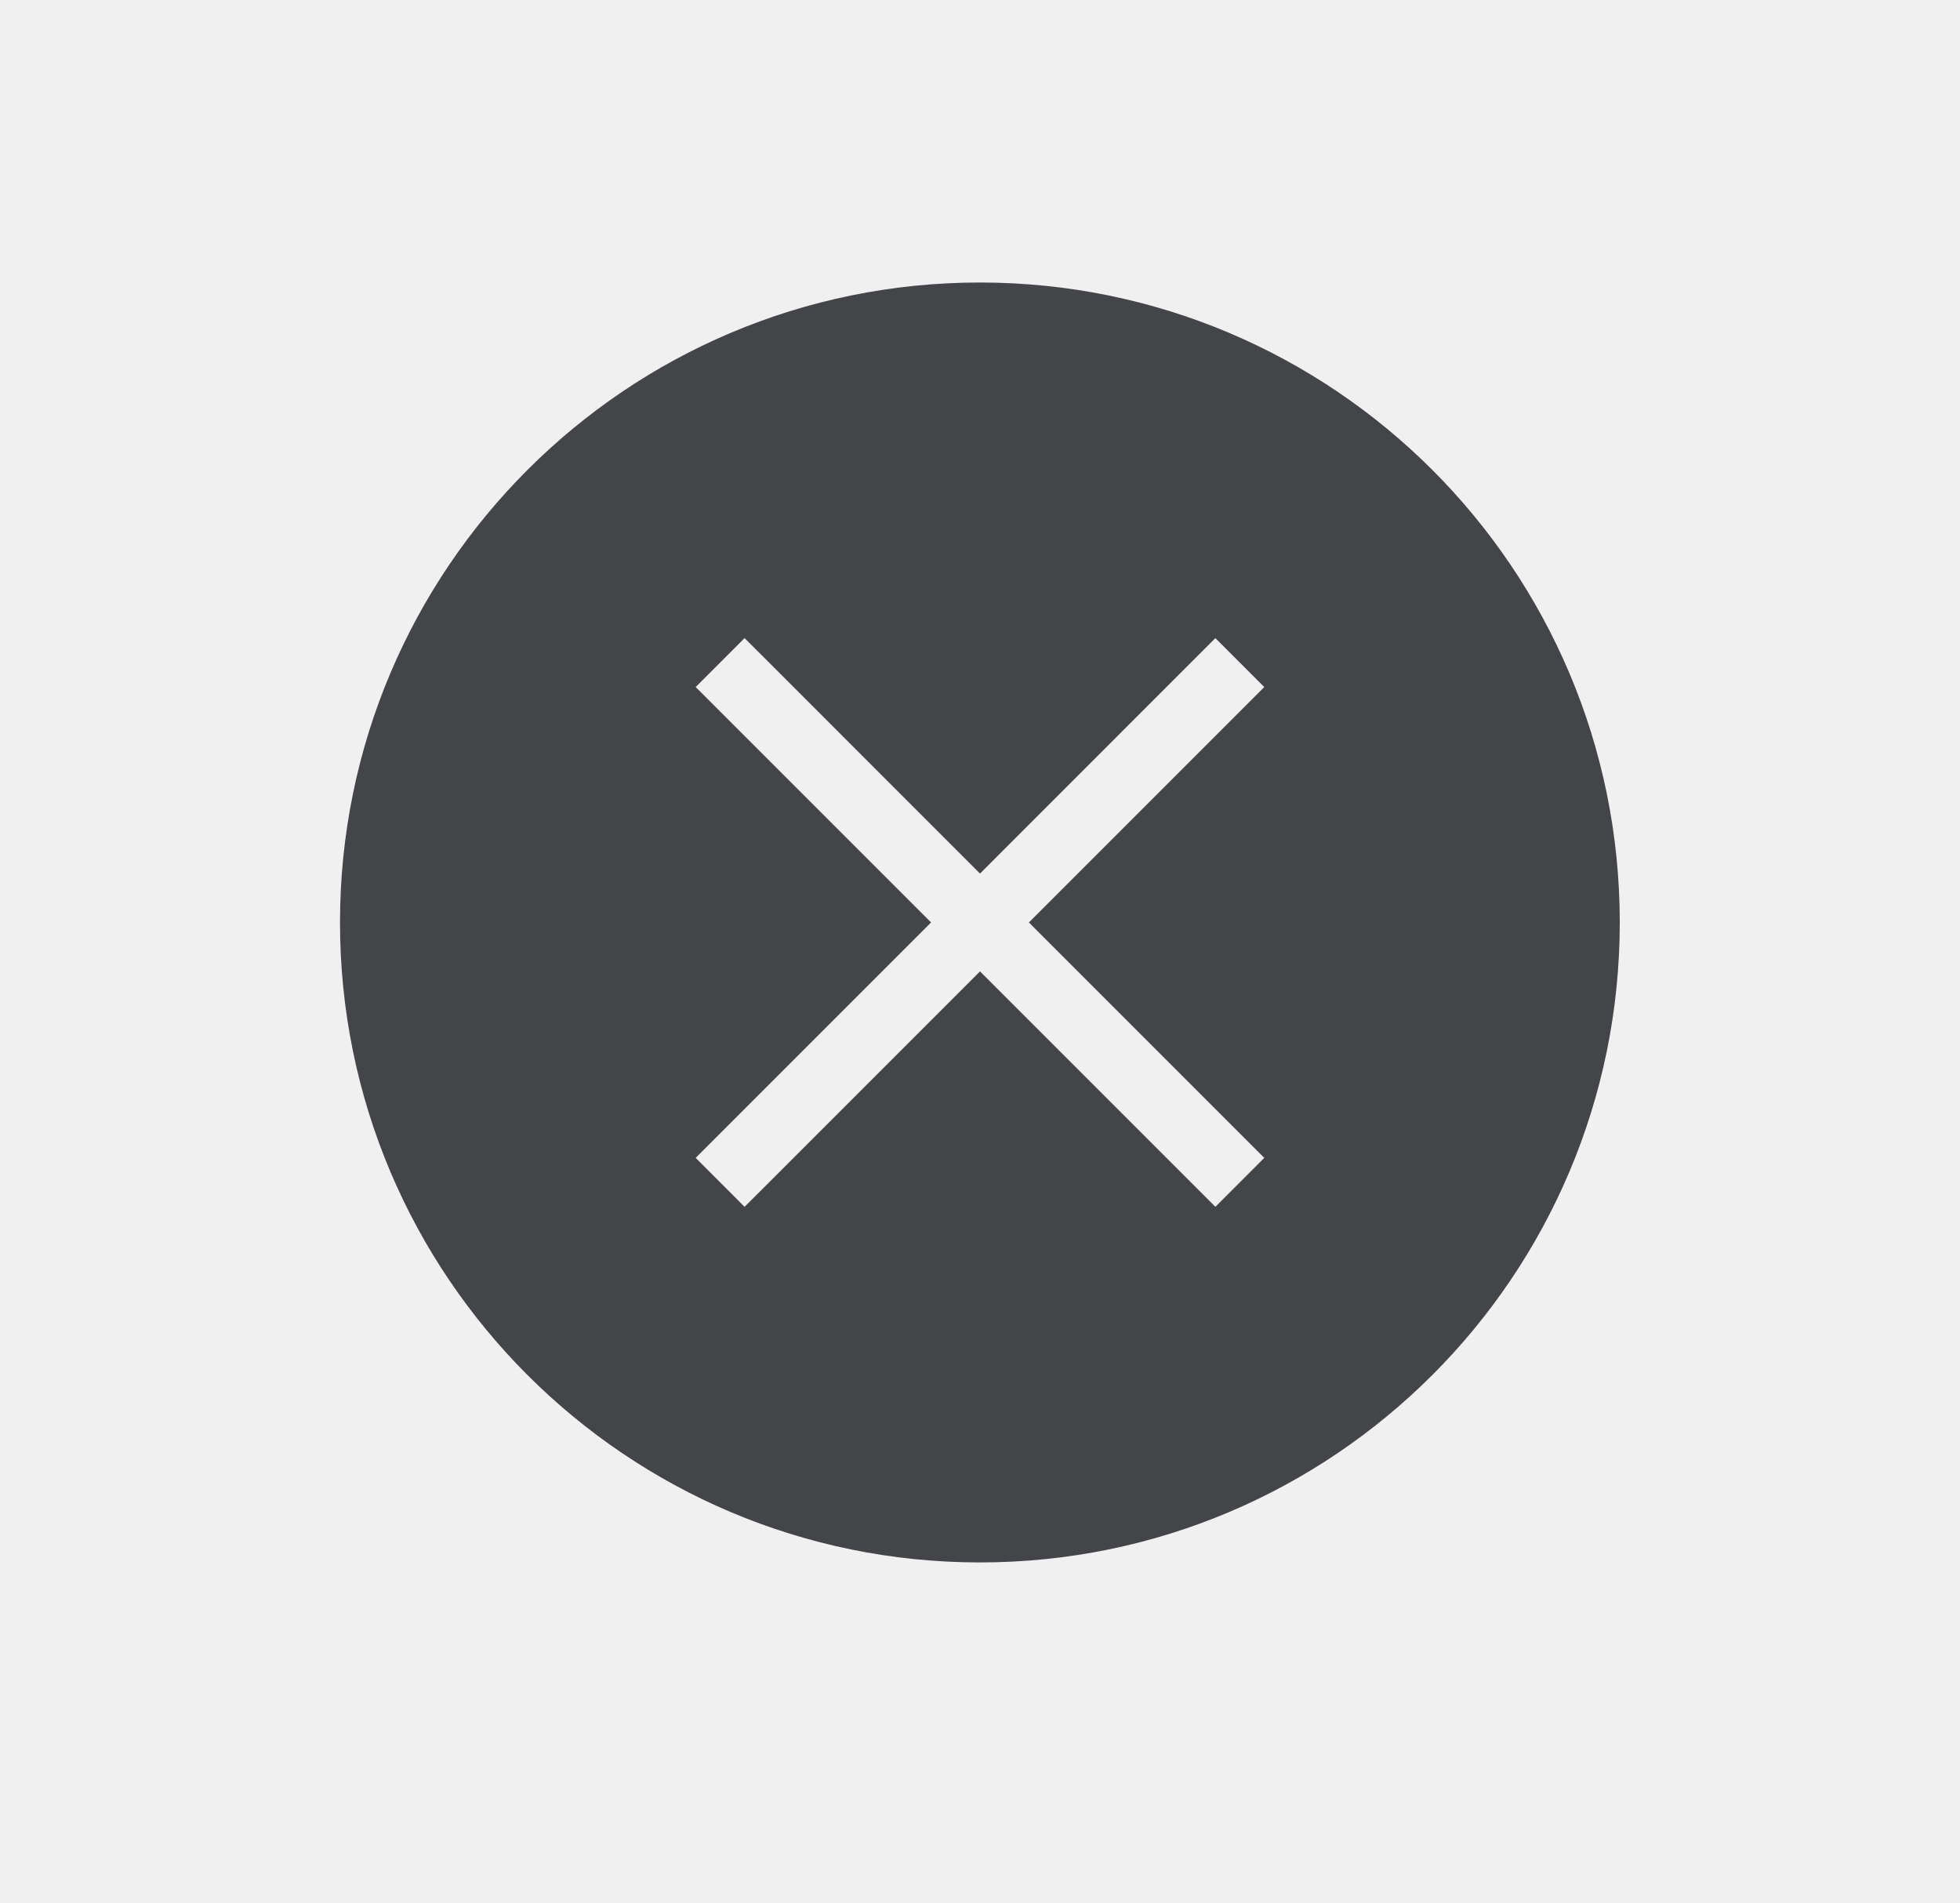
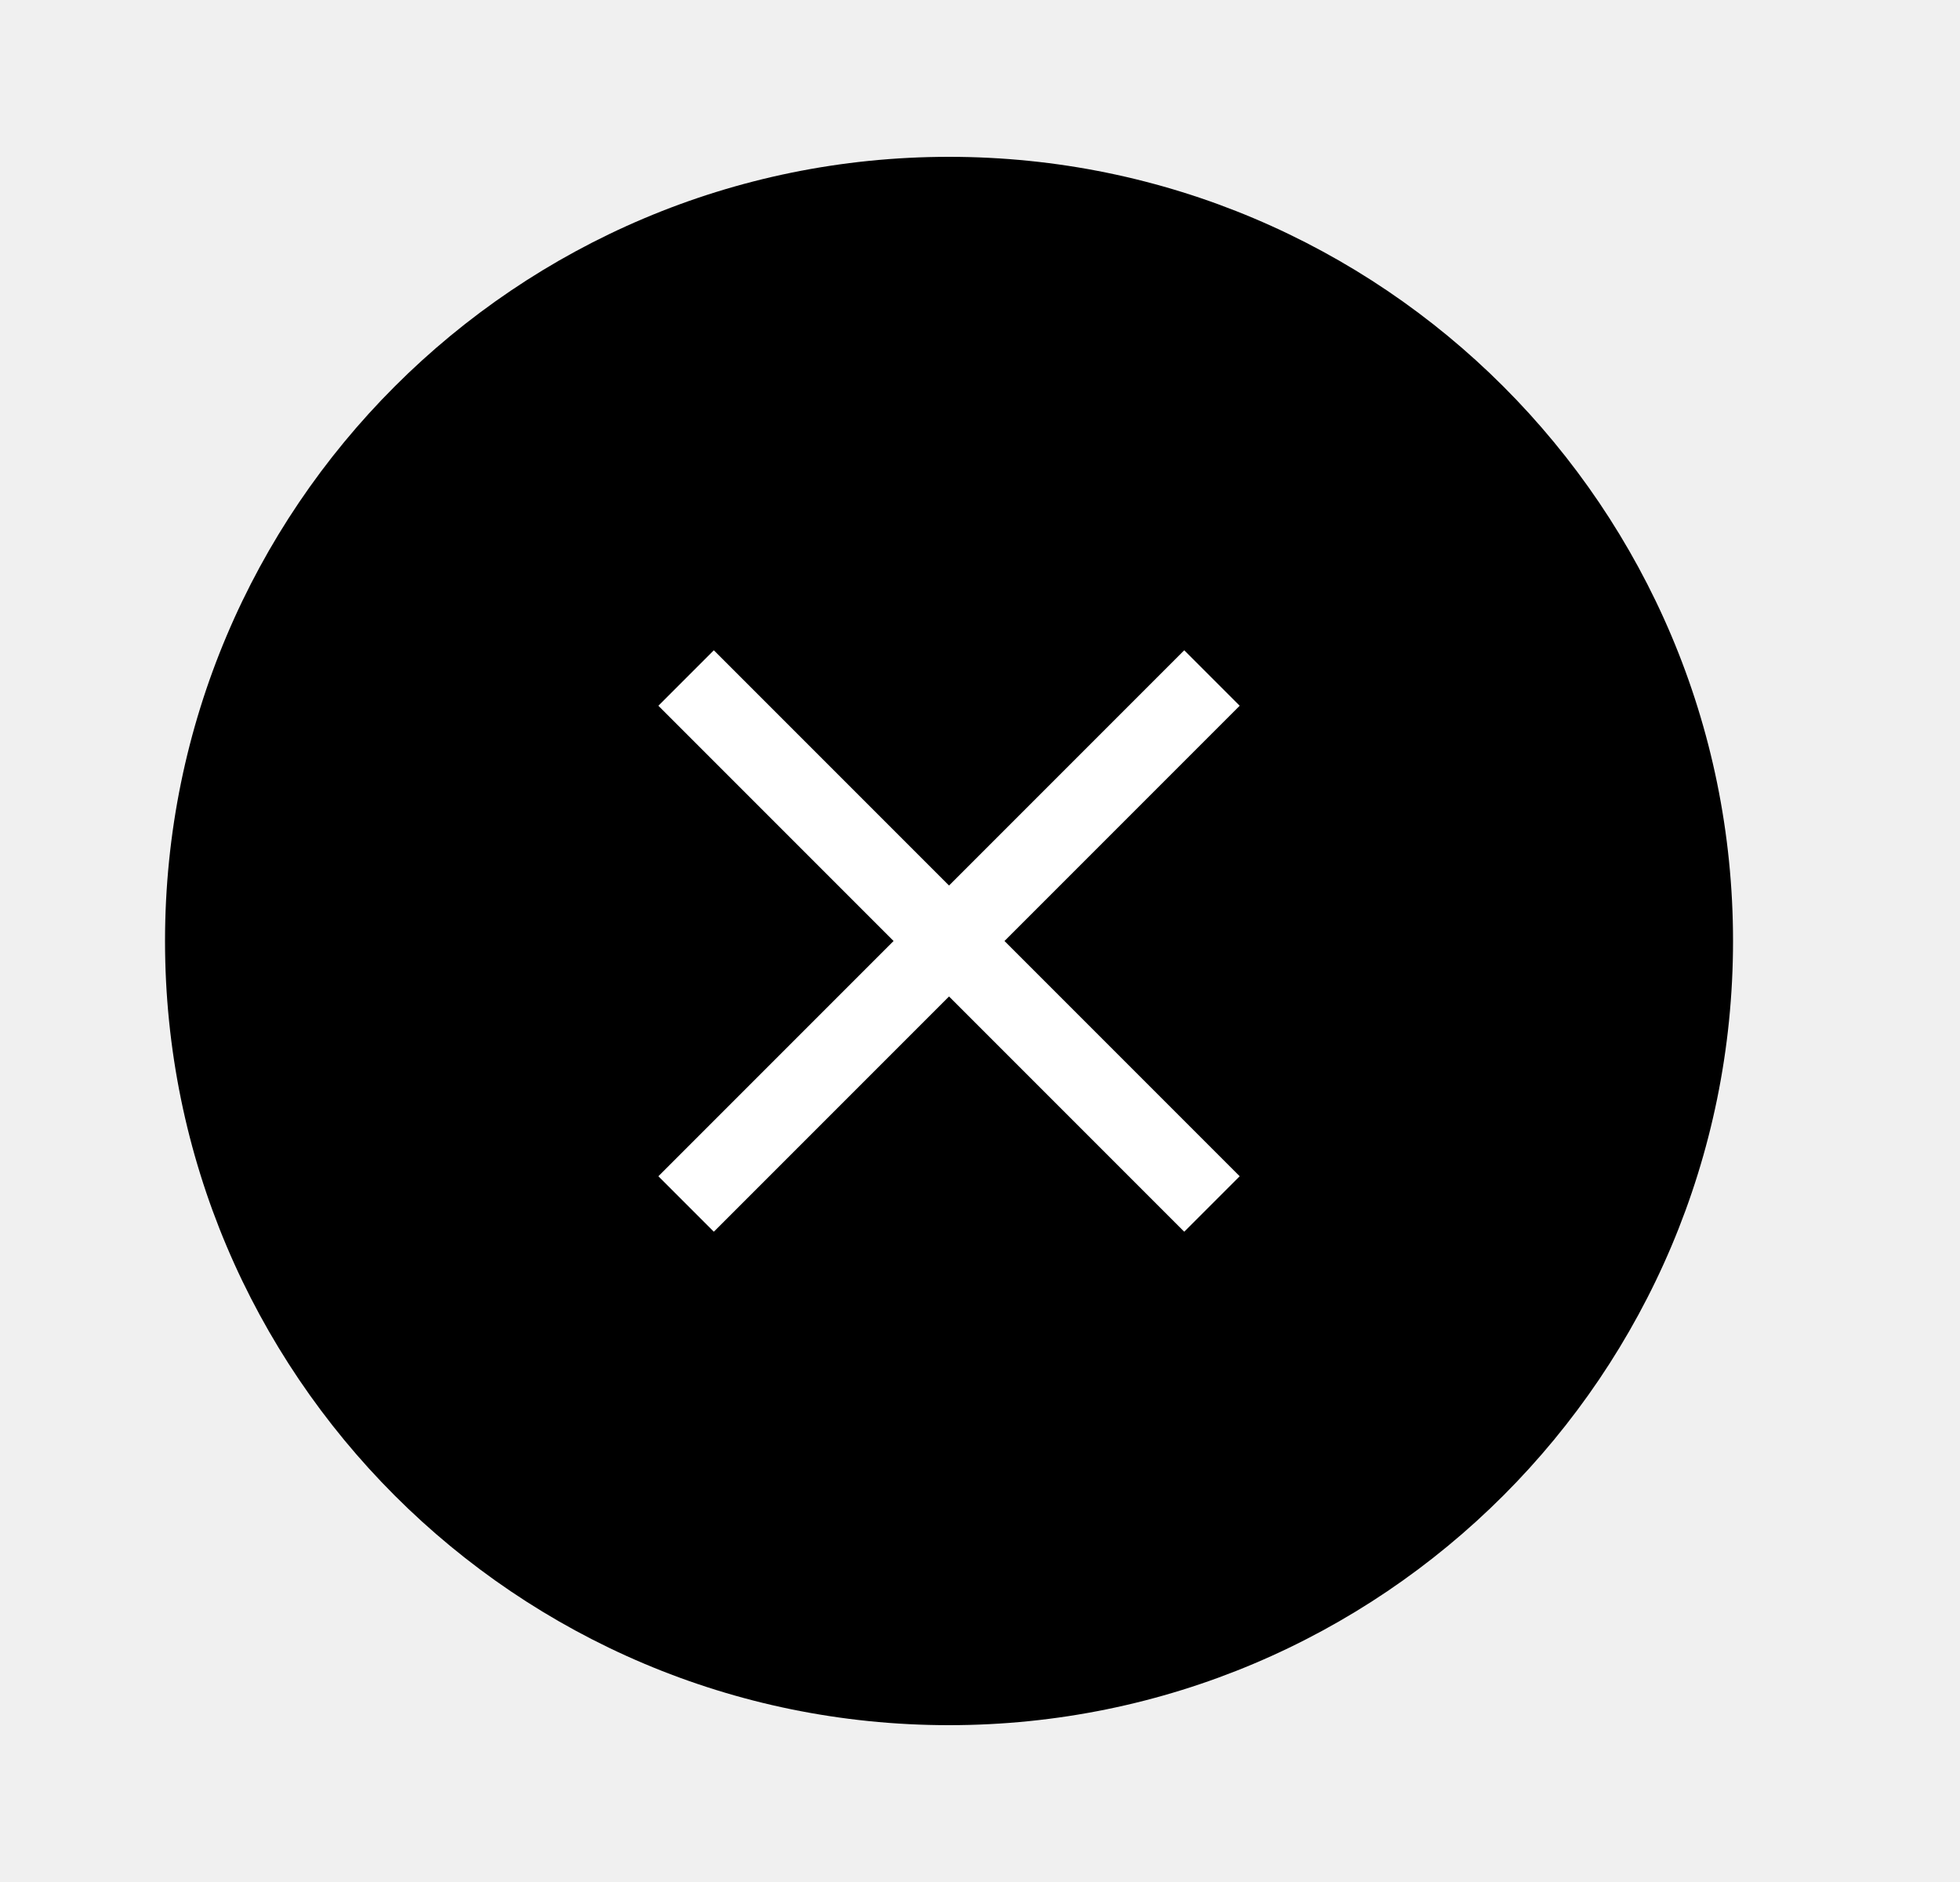
- <svg xmlns="http://www.w3.org/2000/svg" width="34" height="33" viewBox="0 0 34 33" fill="none">
-   <mask id="mask0_1676_64760" style="mask-type:alpha" maskUnits="userSpaceOnUse" x="3" y="2" width="28" height="28">
-     <path fill-rule="evenodd" clip-rule="evenodd" d="M5.898 16C5.898 9.87 10.868 4.9 16.998 4.9C23.129 4.9 28.098 9.87 28.098 16C28.098 22.13 23.129 27.1 16.998 27.1C10.868 27.1 5.898 22.13 5.898 16ZM13.341 11.492L12.916 11.068L12.068 11.917L12.492 12.341L16.151 16L12.492 19.659L12.068 20.083L12.916 20.932L13.341 20.508L17 16.849L20.659 20.508L21.083 20.932L21.931 20.083L21.507 19.659L17.848 16L21.507 12.341L21.931 11.917L21.083 11.068L20.659 11.492L17 15.152L13.341 11.492Z" fill="black" />
-   </mask>
-   <g mask="url(#mask0_1676_64760)">
-     <rect x="3" y="2" width="28" height="28" fill="#2E2F33" fill-opacity="0.88" />
-   </g>
+ <svg xmlns="http://www.w3.org/2000/svg" width="25" height="24" viewBox="0 0 25 24" fill="none">
+   <ellipse cx="12.105" cy="12" rx="10" ry="10" fill="black" />
+   <path d="M9.105 9L15.105 15M9.105 15L15.105 9" stroke="white" stroke-linecap="square" />
</svg>
